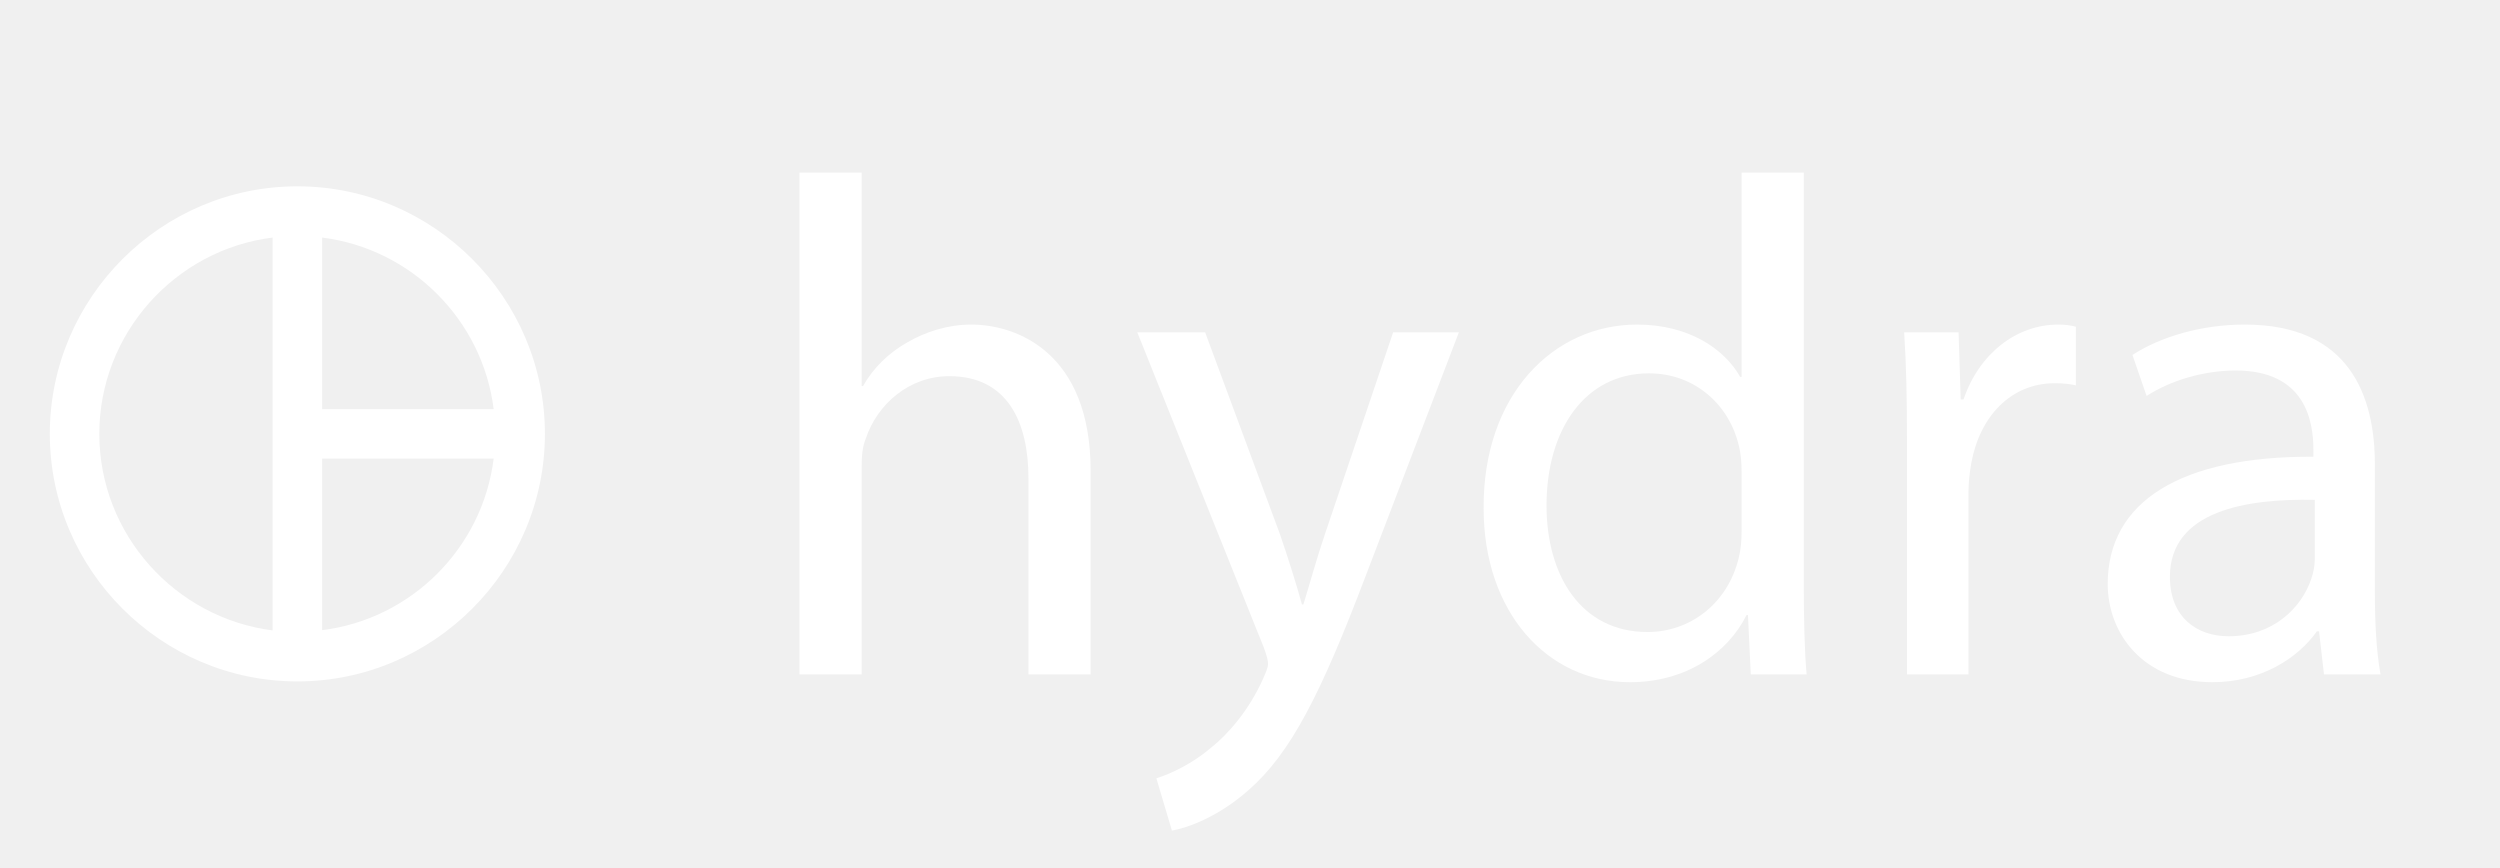
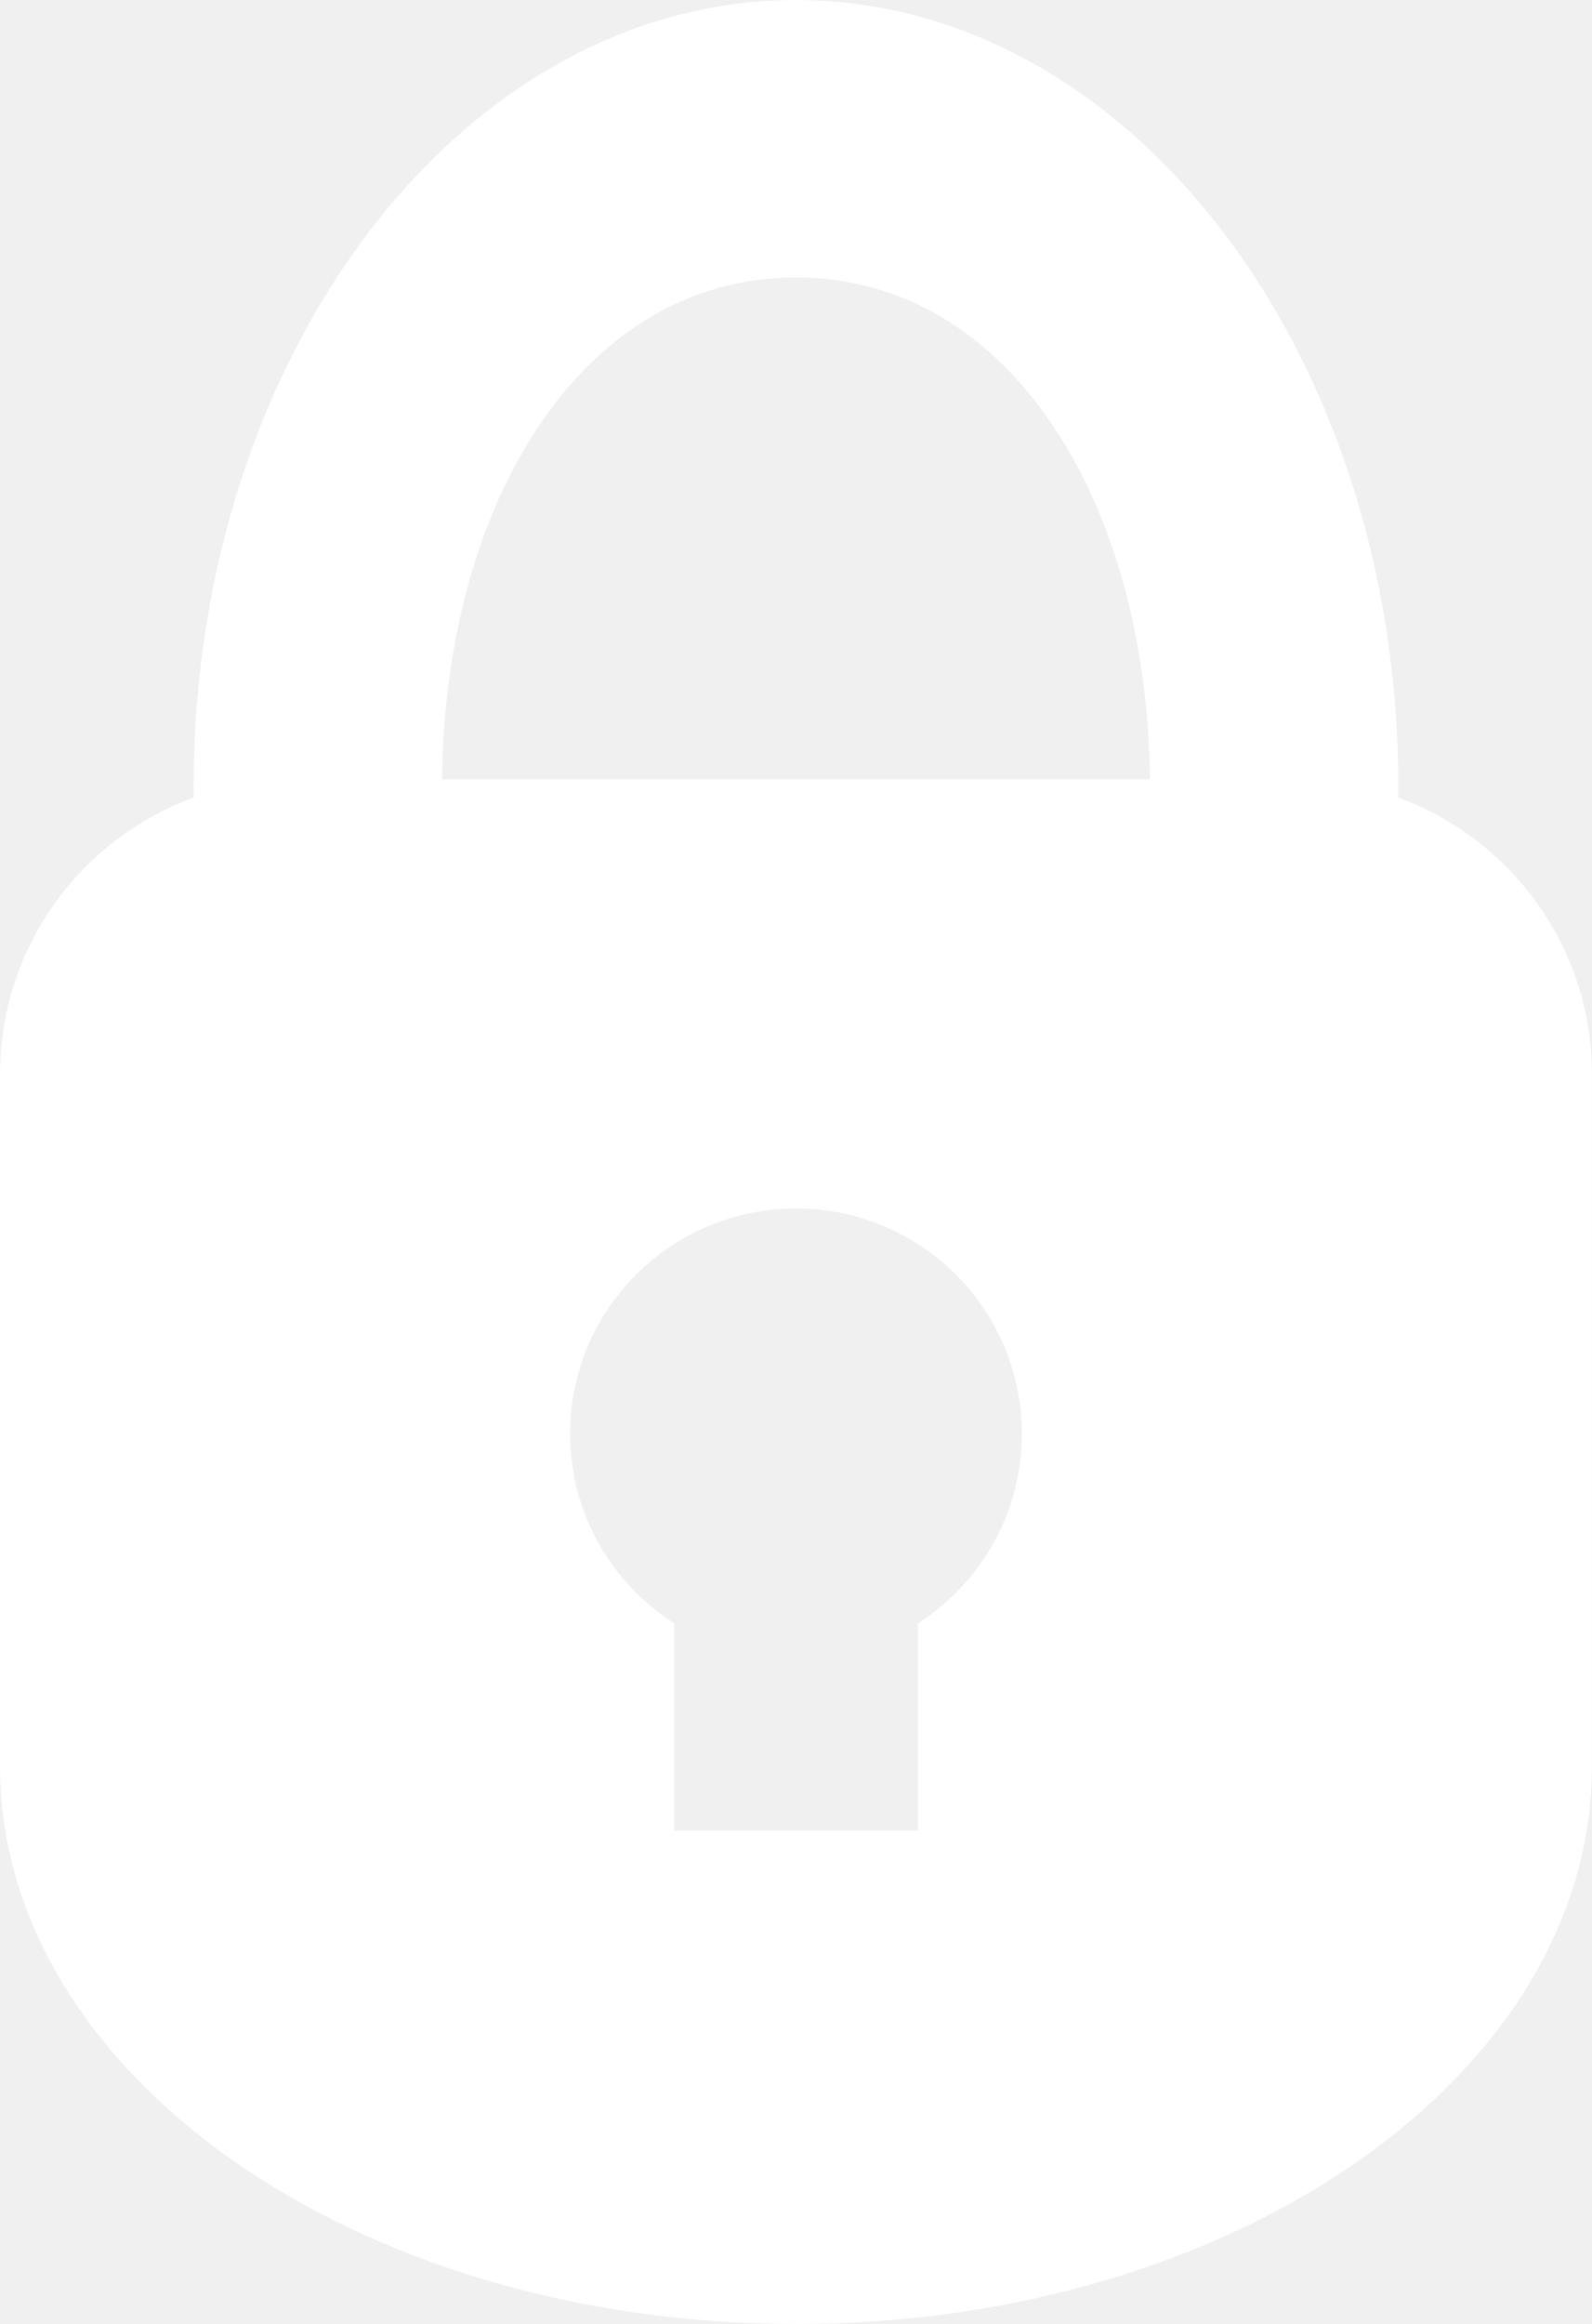
- <svg xmlns="http://www.w3.org/2000/svg" fill="#ffffff" width="357.25px" height="124px" viewBox="0 0 357.25 124">
-   <path d="M42.493,26.625C23.037,26.625,7.118,42.544,7.118,62s15.919,35.375,35.375,35.375S77.868,81.456,77.868,62 S61.949,26.625,42.493,26.625z M46.03,33.947c12.769,1.592,22.925,11.779,24.514,24.516H46.03V33.947z M14.193,62 c0-14.361,10.858-26.318,24.763-28.053v56.139C25.052,88.316,14.193,76.363,14.193,62z M46.03,90.051V65.537h24.514 C68.955,78.307,58.799,88.462,46.03,90.051z" />
-   <path d="M114.24,24.666h8.888v30.502h0.202c1.414-2.525,3.636-4.747,6.363-6.262 c2.626-1.516,5.757-2.525,9.09-2.525c6.564,0,17.068,4.04,17.068,20.906v29.088h-8.888V68.298c0-7.878-2.929-14.544-11.312-14.544 c-5.757,0-10.302,4.04-11.917,8.888c-0.505,1.212-0.606,2.525-0.606,4.242v29.491h-8.888V24.666z" />
-   <path d="M172.215,47.492l10.705,28.885c1.111,3.232,2.323,7.07,3.131,9.999h0.203 c0.908-2.929,1.918-6.666,3.131-10.2l9.695-28.684h9.393l-13.332,34.844c-6.362,16.766-10.705,25.351-16.765,30.603 c-4.343,3.838-8.686,5.354-10.908,5.757l-2.222-7.474c2.222-0.707,5.151-2.121,7.777-4.343c2.424-1.919,5.454-5.353,7.474-9.897 c0.404-0.909,0.707-1.616,0.707-2.121s-0.201-1.212-0.605-2.323l-18.079-45.045H172.215z" />
-   <path d="M257.761,24.666V83.75c0,4.343,0.101,9.292,0.404,12.625h-7.979l-0.403-8.483h-0.202 c-2.727,5.453-8.686,9.595-16.664,9.595c-11.817,0-20.907-9.999-20.907-24.846c-0.101-16.261,9.999-26.26,21.917-26.26 c7.474,0,12.523,3.535,14.745,7.474h0.202V24.666H257.761z M248.873,67.389c0-1.111-0.102-2.626-0.404-3.737 c-1.312-5.655-6.16-10.302-12.826-10.302c-9.191,0-14.645,8.08-14.645,18.887c0,9.898,4.848,18.079,14.442,18.079 c5.959,0,11.413-3.939,13.028-10.605c0.303-1.212,0.404-2.424,0.404-3.838V67.389z" />
-   <path d="M272.508,62.743c0-5.758-0.102-10.706-0.404-15.251h7.776l0.304,9.595h0.403 c2.222-6.565,7.575-10.706,13.534-10.706c1.01,0,1.717,0.102,2.524,0.303v8.383c-0.909-0.201-1.817-0.303-3.03-0.303 c-6.262,0-10.705,4.747-11.918,11.413c-0.201,1.212-0.403,2.626-0.403,4.141v26.058h-8.786V62.743z" />
-   <path d="M332.098,96.375l-0.707-6.161h-0.304c-2.727,3.838-7.979,7.272-14.948,7.272 c-9.896,0-14.947-6.969-14.947-14.039c0-11.816,10.504-18.28,29.391-18.18v-1.01c0-4.04-1.111-11.312-11.109-11.312 c-4.545,0-9.292,1.413-12.727,3.636l-2.02-5.858c4.04-2.626,9.898-4.343,16.059-4.343c14.947,0,18.584,10.201,18.584,19.998v18.28 c0,4.242,0.201,8.383,0.808,11.716H332.098z M330.784,71.429c-9.696-0.202-20.704,1.515-20.704,11.009 c0,5.757,3.838,8.483,8.383,8.483c6.362,0,10.402-4.04,11.816-8.181c0.303-0.909,0.505-1.919,0.505-2.828V71.429z" />
+ <svg xmlns="http://www.w3.org/2000/svg" width="23.876mm" height="34.846mm" viewBox="0 0 23.876 34.846" version="1.1" id="svg5">
+   <defs id="defs2" />
+   <g id="layer1" transform="translate(-42.787,-79.92721)">
+     <path d="m 54.725,84.087 c 3.203,0 5.265,3.36 5.309,7.526 H 49.416 c 0.043,-4.166 2.106,-7.526 5.309,-7.526 z m 0,-4.16 c -4.99,0 -9.034,5.281 -9.034,11.794 l 0.002,0.163 C 43.996,92.506 42.787,94.13 42.787,96.036 v 10.374 c 0,4.618 5.345,8.363 11.938,8.363 6.593,0 11.938,-3.745 11.938,-8.363 V 96.036 c 0,-1.906 -1.209,-3.53 -2.906,-4.151 l 0.002,-0.163 c 0,-6.513 -4.044,-11.794 -9.034,-11.794 z m -3.388,21.497 c 0,-1.865 1.516,-3.377 3.388,-3.377 1.871,0 3.388,1.512 3.388,3.377 0,1.194 -0.622,2.243 -1.559,2.843 v 3.108 H 52.897 v -3.108 c -0.938,-0.6 -1.559,-1.65 -1.559,-2.843 z" fill-rule="evenodd" stroke-linecap="round" stroke-linejoin="round" stroke-width="0.215" id="path944" style="fill:#ffffff;fill-opacity:1" />
+   </g>
</svg>
